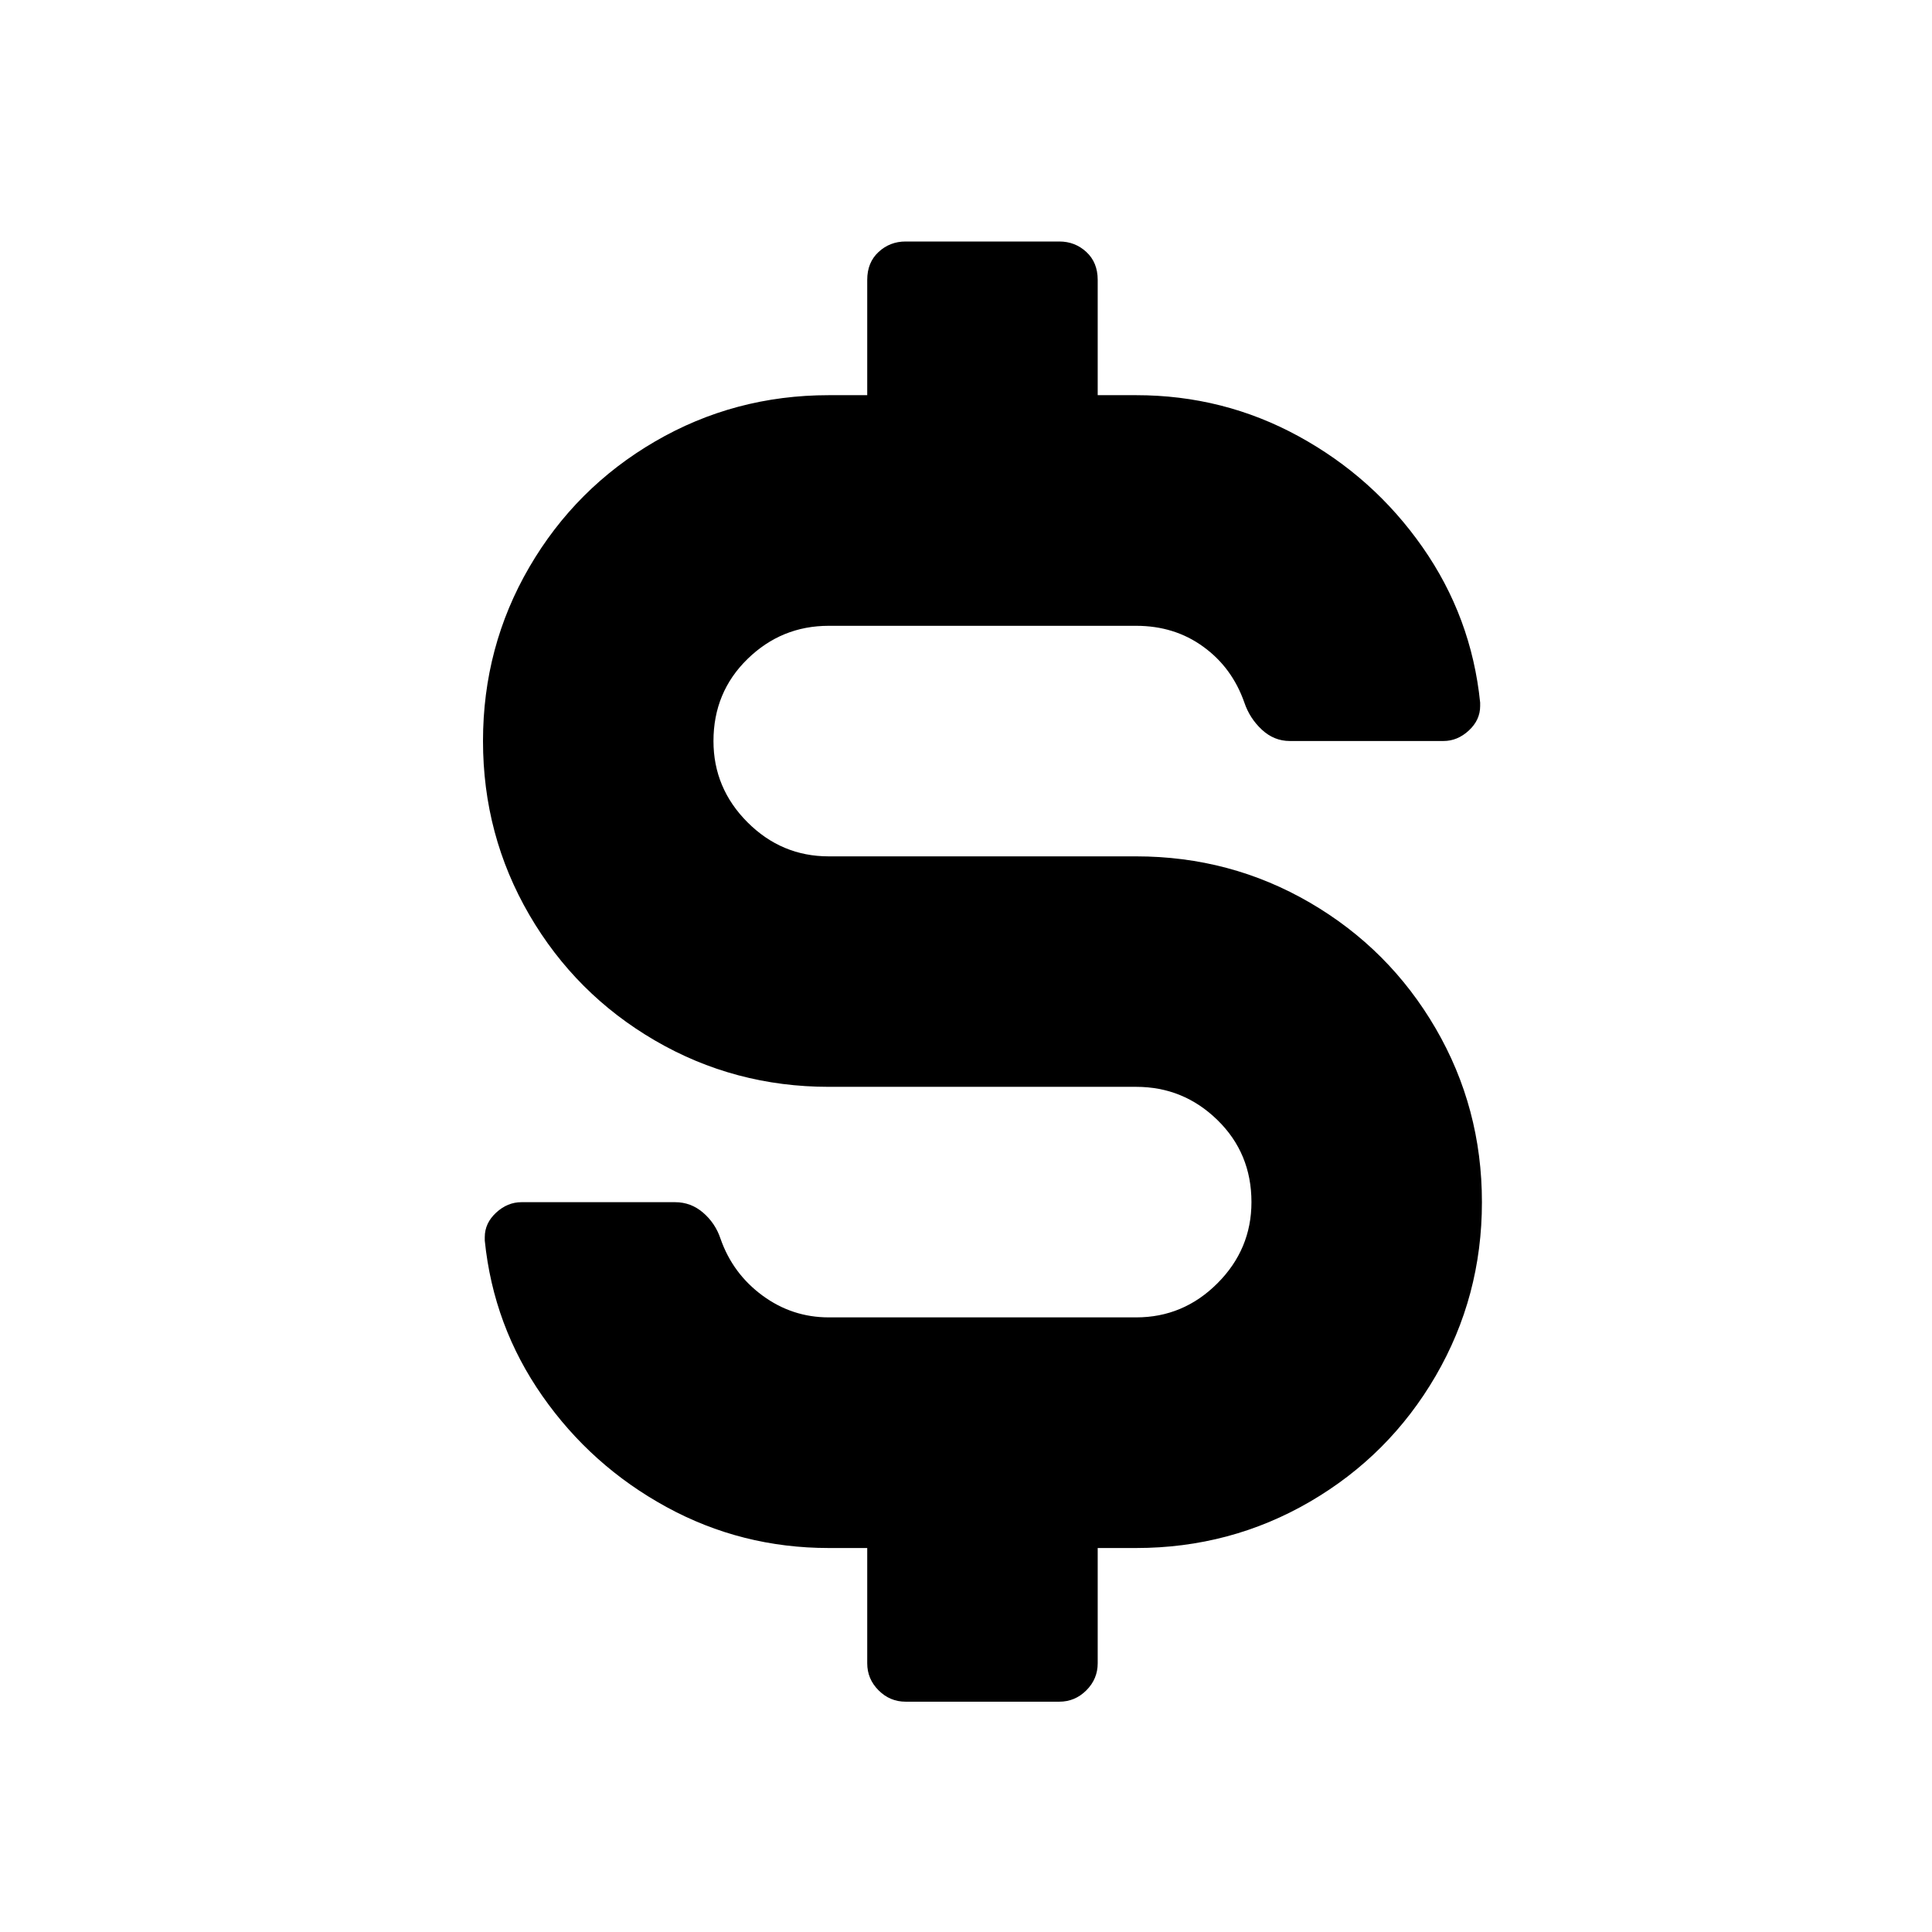
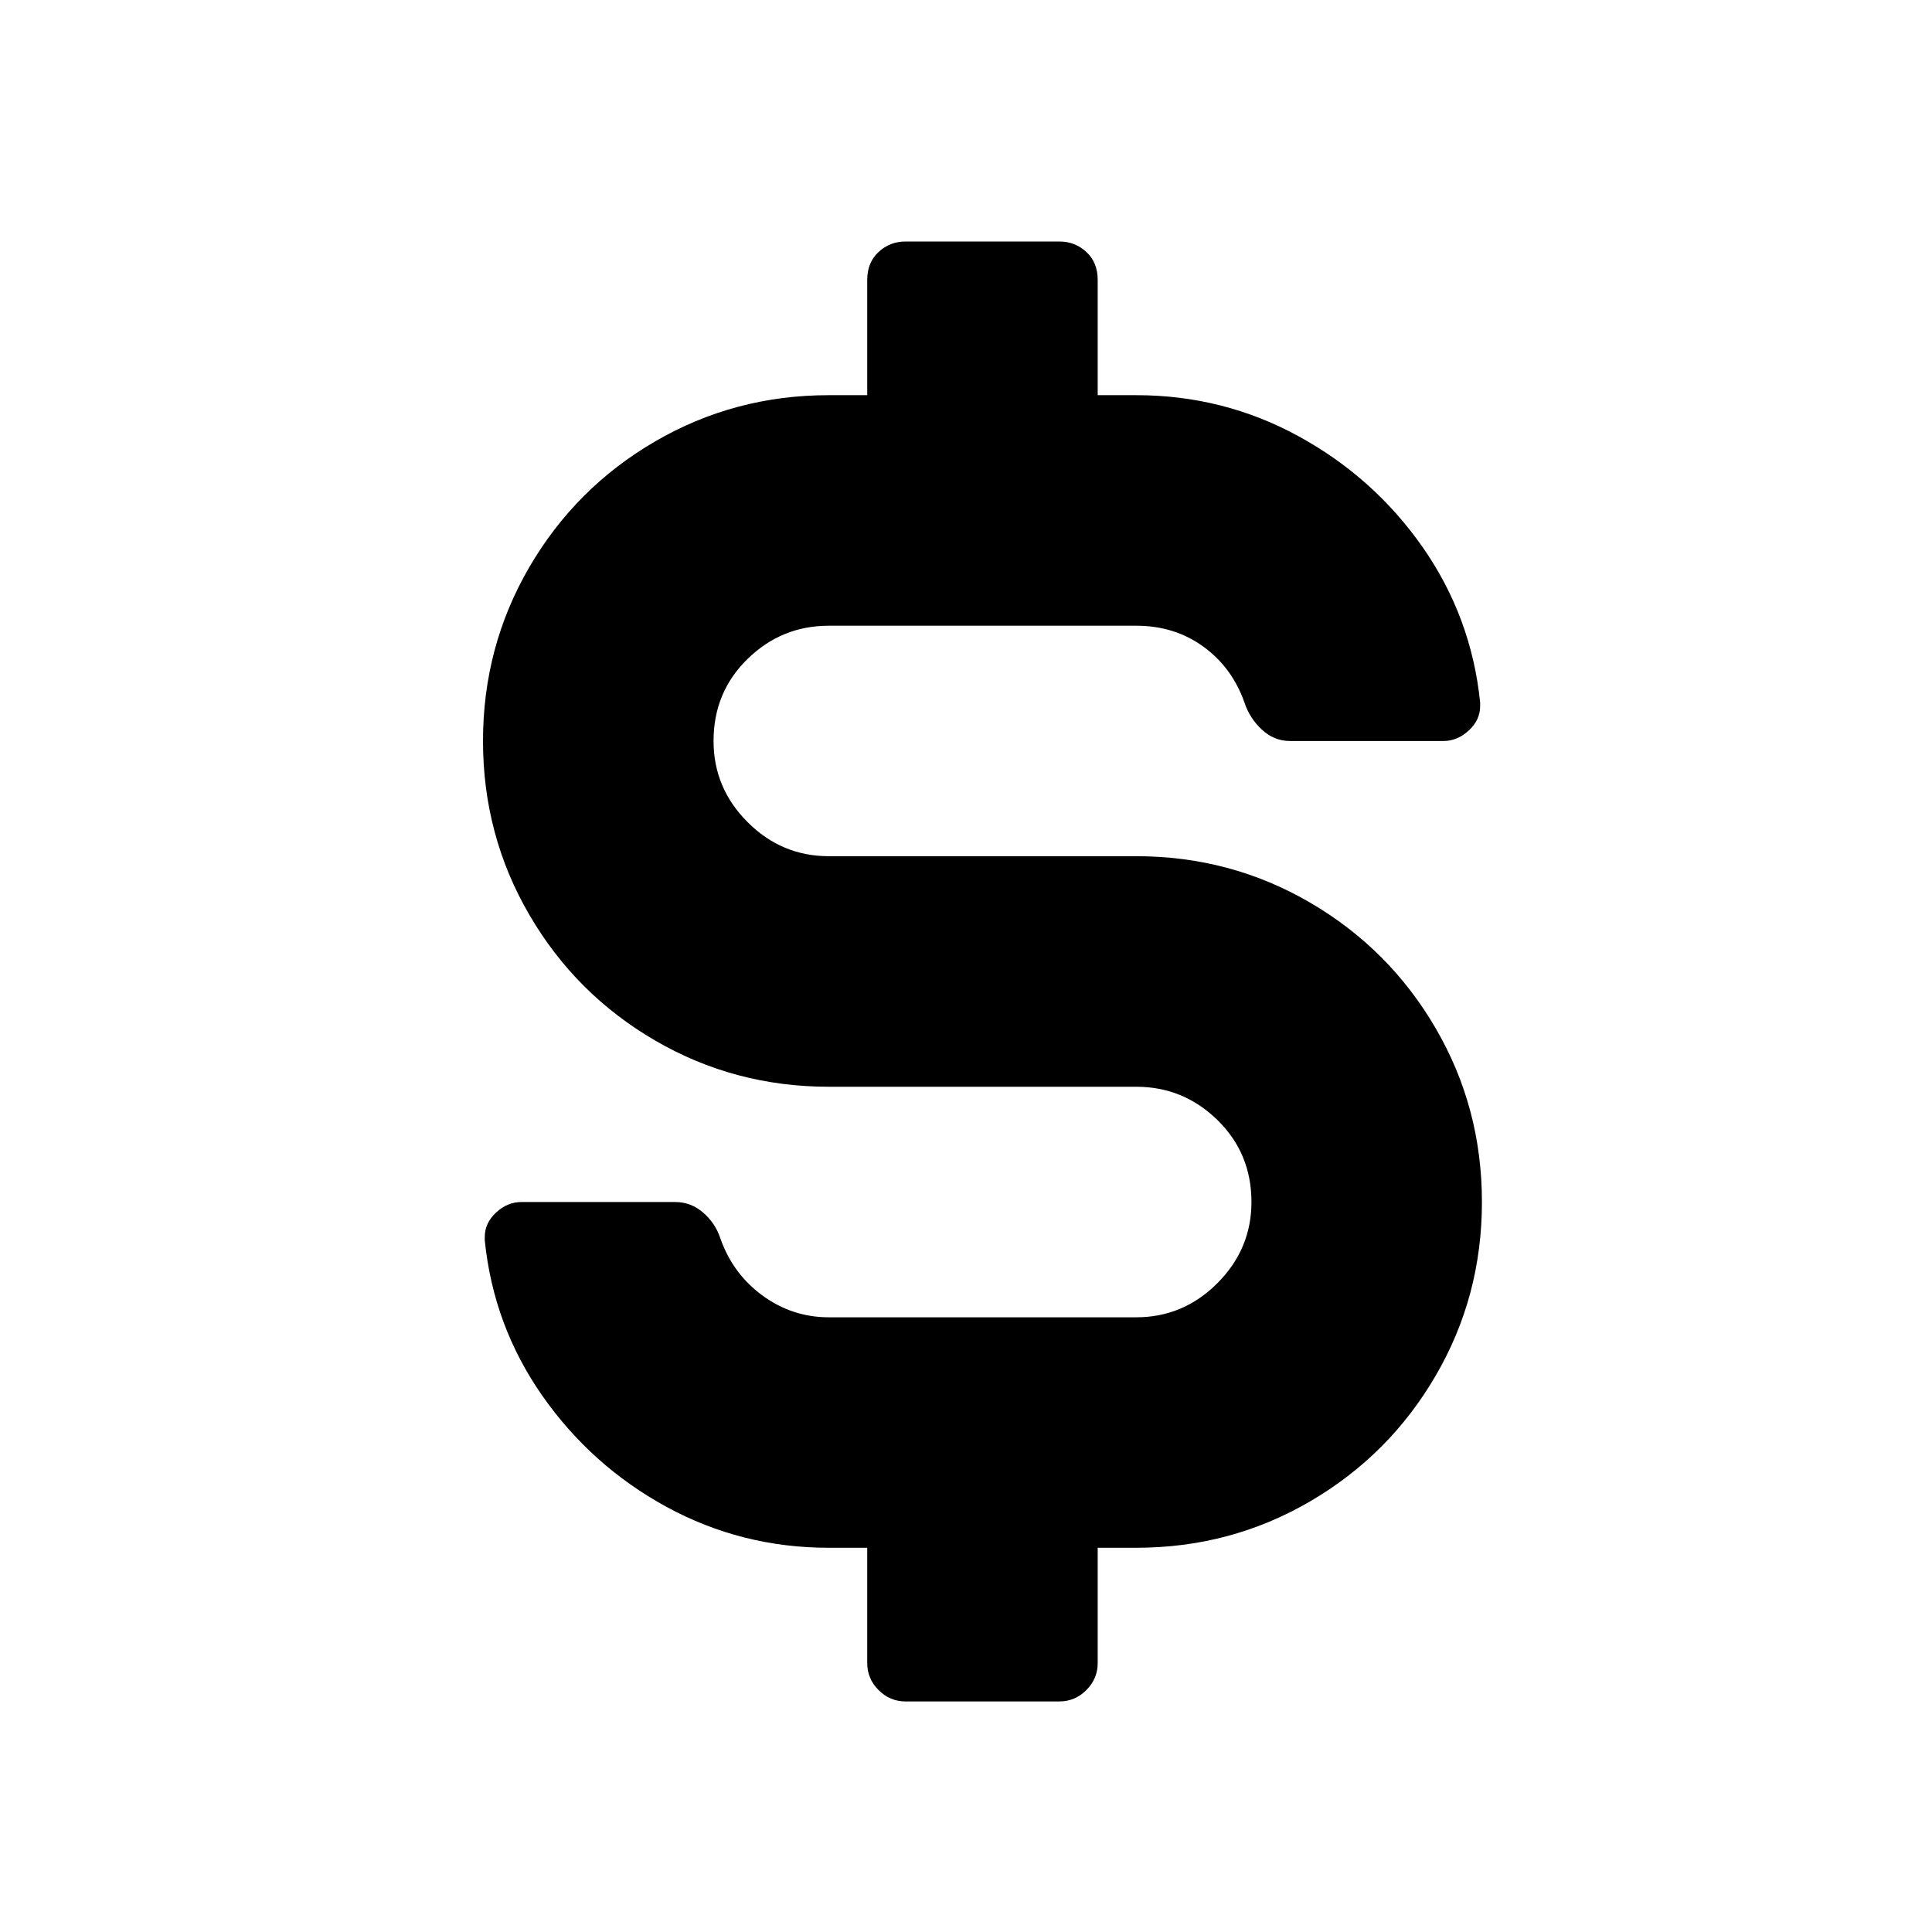
- <svg xmlns="http://www.w3.org/2000/svg" fill="none" viewBox="0 0 24 24">
-   <path fill="currentColor" fill-rule="evenodd" d="M13.159 3c.13 0 .242.043.336.13.094.087.141.202.141.347v1.432h.477c.723 0 1.396.17 2.018.51.622.34 1.135.799 1.54 1.378.405.579.644 1.222.716 1.931v.043c0 .116-.047.217-.141.304-.094.087-.199.13-.315.13h-1.909c-.13 0-.246-.047-.347-.141-.101-.094-.173-.206-.217-.336-.101-.289-.271-.521-.51-.694-.239-.174-.517-.26-.835-.26h-3.818c-.391 0-.727.137-1.009.412-.282.275-.423.615-.423 1.02 0 .39.141.727.423 1.009.282.282.618.423 1.009.423h3.818c.781 0 1.501.192 2.159.575.658.383 1.179.904 1.562 1.562.383.658.575 1.378.575 2.159 0 .781-.192 1.5-.575 2.159-.383.658-.904 1.179-1.562 1.562-.658.383-1.378.575-2.159.575h-.477v1.432c0 .13-.047.242-.141.336-.094.094-.206.141-.336.141H11.25c-.13 0-.242-.047-.336-.141-.094-.094-.141-.206-.141-.336v-1.432h-.477c-.723 0-1.396-.17-2.018-.51-.622-.34-1.135-.799-1.54-1.378-.405-.579-.644-1.222-.716-1.931v-.043c0-.116.047-.217.141-.304.094-.087.199-.13.315-.13h1.909c.13 0 .246.043.347.13.101.087.174.195.217.325.101.289.275.524.521.705.246.181.521.271.824.271h3.818c.391 0 .727-.141 1.009-.423.282-.282.423-.618.423-1.009 0-.405-.141-.745-.423-1.02-.282-.275-.618-.412-1.009-.412h-3.818c-.781 0-1.501-.192-2.159-.575-.658-.383-1.179-.904-1.562-1.562C6.192 10.705 6 9.986 6 9.205c0-.781.192-1.501.575-2.159.383-.658.904-1.179 1.562-1.562.658-.383 1.378-.575 2.159-.575h.477V3.477c0-.145.047-.26.141-.347C11.008 3.043 11.12 3 11.25 3h1.909z" clip-rule="evenodd" />
+ <svg xmlns="http://www.w3.org/2000/svg" width="24" height="24" viewBox="0 0 24 24" fill="none">
+   <path fill-rule="evenodd" clip-rule="evenodd" d="M13.159 3C13.289 3 13.401 3.043 13.495 3.13C13.589 3.217 13.636 3.333 13.636 3.477V4.909H14.114C14.837 4.909 15.509 5.079 16.131 5.419C16.753 5.759 17.267 6.218 17.672 6.796C18.076 7.375 18.315 8.019 18.387 8.727V8.771C18.387 8.886 18.34 8.988 18.246 9.074C18.152 9.161 18.047 9.205 17.932 9.205H16.023C15.893 9.205 15.777 9.158 15.676 9.064C15.574 8.97 15.502 8.857 15.459 8.727C15.357 8.438 15.188 8.207 14.949 8.033C14.71 7.859 14.432 7.773 14.114 7.773H10.296C9.905 7.773 9.569 7.91 9.287 8.185C9.005 8.46 8.864 8.8 8.864 9.205C8.864 9.595 9.005 9.931 9.287 10.213C9.569 10.495 9.905 10.636 10.296 10.636H14.114C14.895 10.636 15.614 10.828 16.272 11.211C16.93 11.595 17.451 12.115 17.834 12.773C18.218 13.431 18.409 14.151 18.409 14.932C18.409 15.713 18.218 16.432 17.834 17.09C17.451 17.748 16.93 18.269 16.272 18.652C15.614 19.036 14.895 19.227 14.114 19.227H13.636V20.659C13.636 20.789 13.589 20.901 13.495 20.995C13.401 21.089 13.289 21.136 13.159 21.136H11.25C11.12 21.136 11.008 21.089 10.914 20.995C10.82 20.901 10.773 20.789 10.773 20.659V19.227H10.296C9.572 19.227 8.9 19.057 8.278 18.718C7.656 18.378 7.143 17.918 6.738 17.34C6.333 16.761 6.094 16.118 6.022 15.409V15.366C6.022 15.25 6.069 15.149 6.163 15.062C6.257 14.975 6.362 14.932 6.477 14.932H8.386C8.517 14.932 8.632 14.975 8.733 15.062C8.835 15.149 8.907 15.257 8.95 15.387C9.052 15.677 9.225 15.912 9.471 16.093C9.717 16.273 9.992 16.364 10.296 16.364H14.114C14.504 16.364 14.84 16.223 15.122 15.941C15.404 15.659 15.546 15.322 15.546 14.932C15.546 14.527 15.404 14.187 15.122 13.912C14.84 13.637 14.504 13.5 14.114 13.5H10.296C9.514 13.5 8.795 13.308 8.137 12.925C7.479 12.542 6.958 12.021 6.575 11.363C6.192 10.705 6 9.986 6 9.205C6 8.424 6.192 7.704 6.575 7.046C6.958 6.388 7.479 5.867 8.137 5.484C8.795 5.101 9.514 4.909 10.296 4.909H10.773V3.477C10.773 3.333 10.82 3.217 10.914 3.13C11.008 3.043 11.12 3 11.25 3H13.159Z" fill="currentColor" />
</svg>
